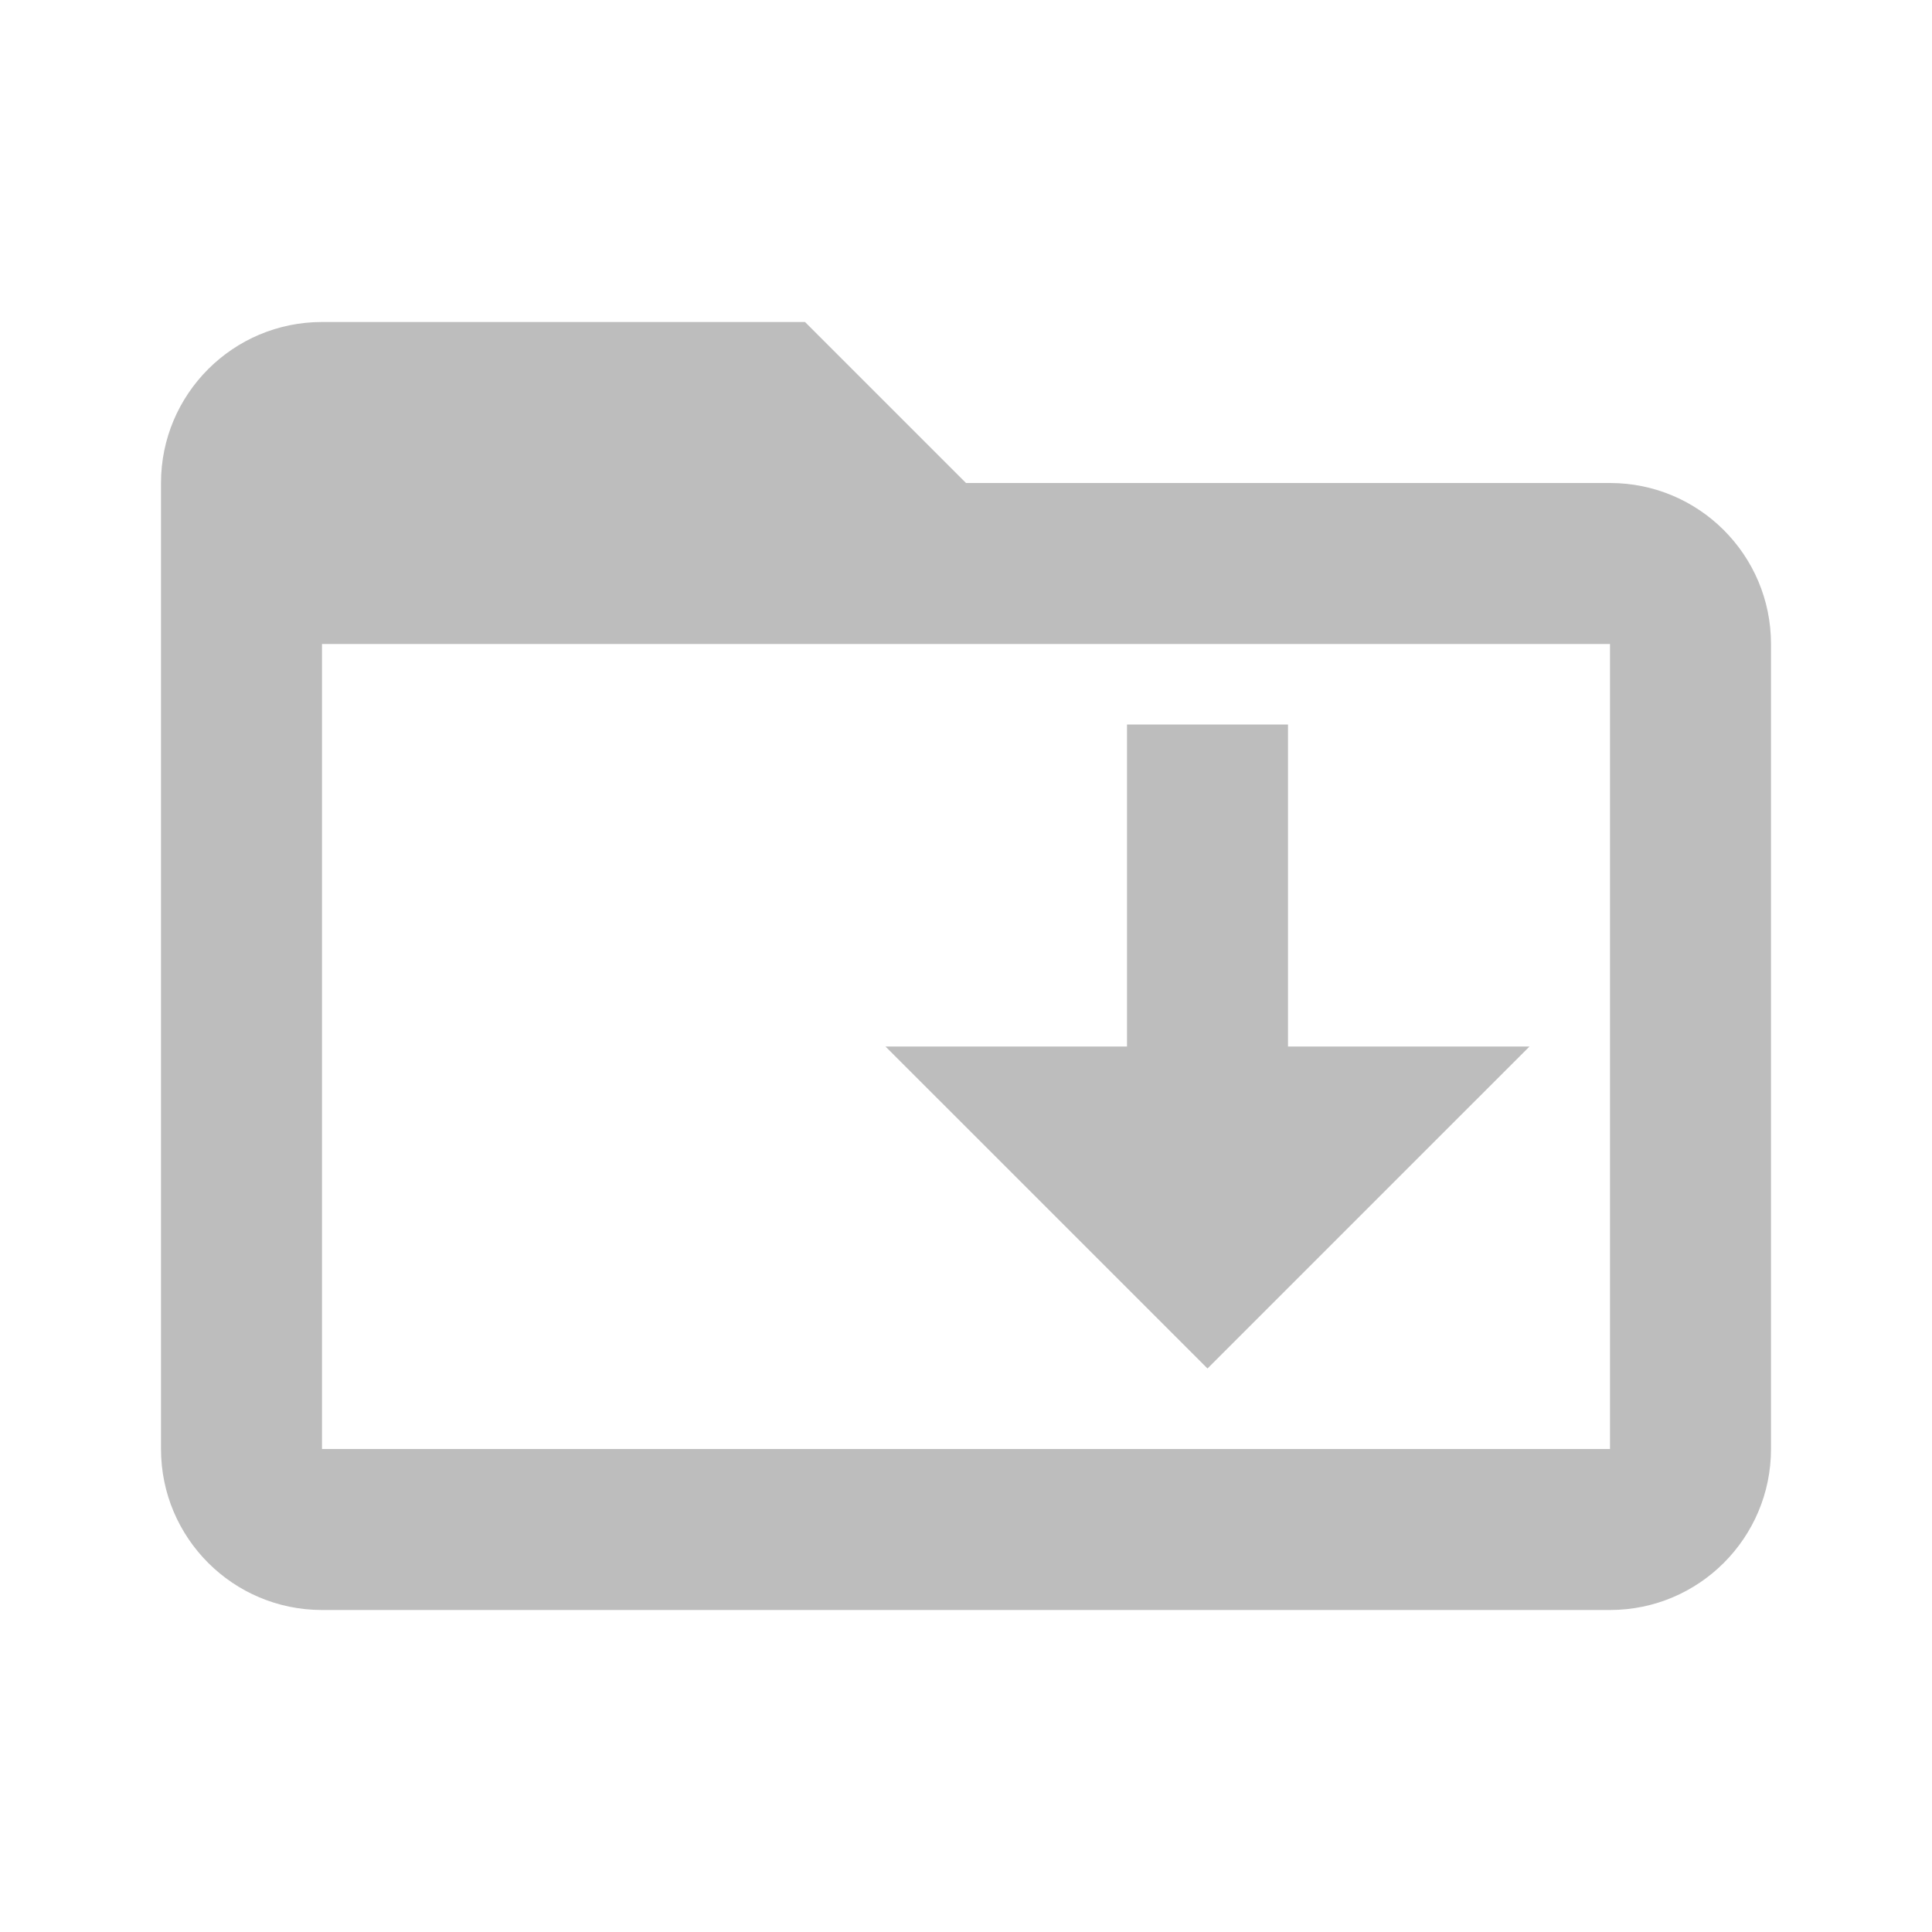
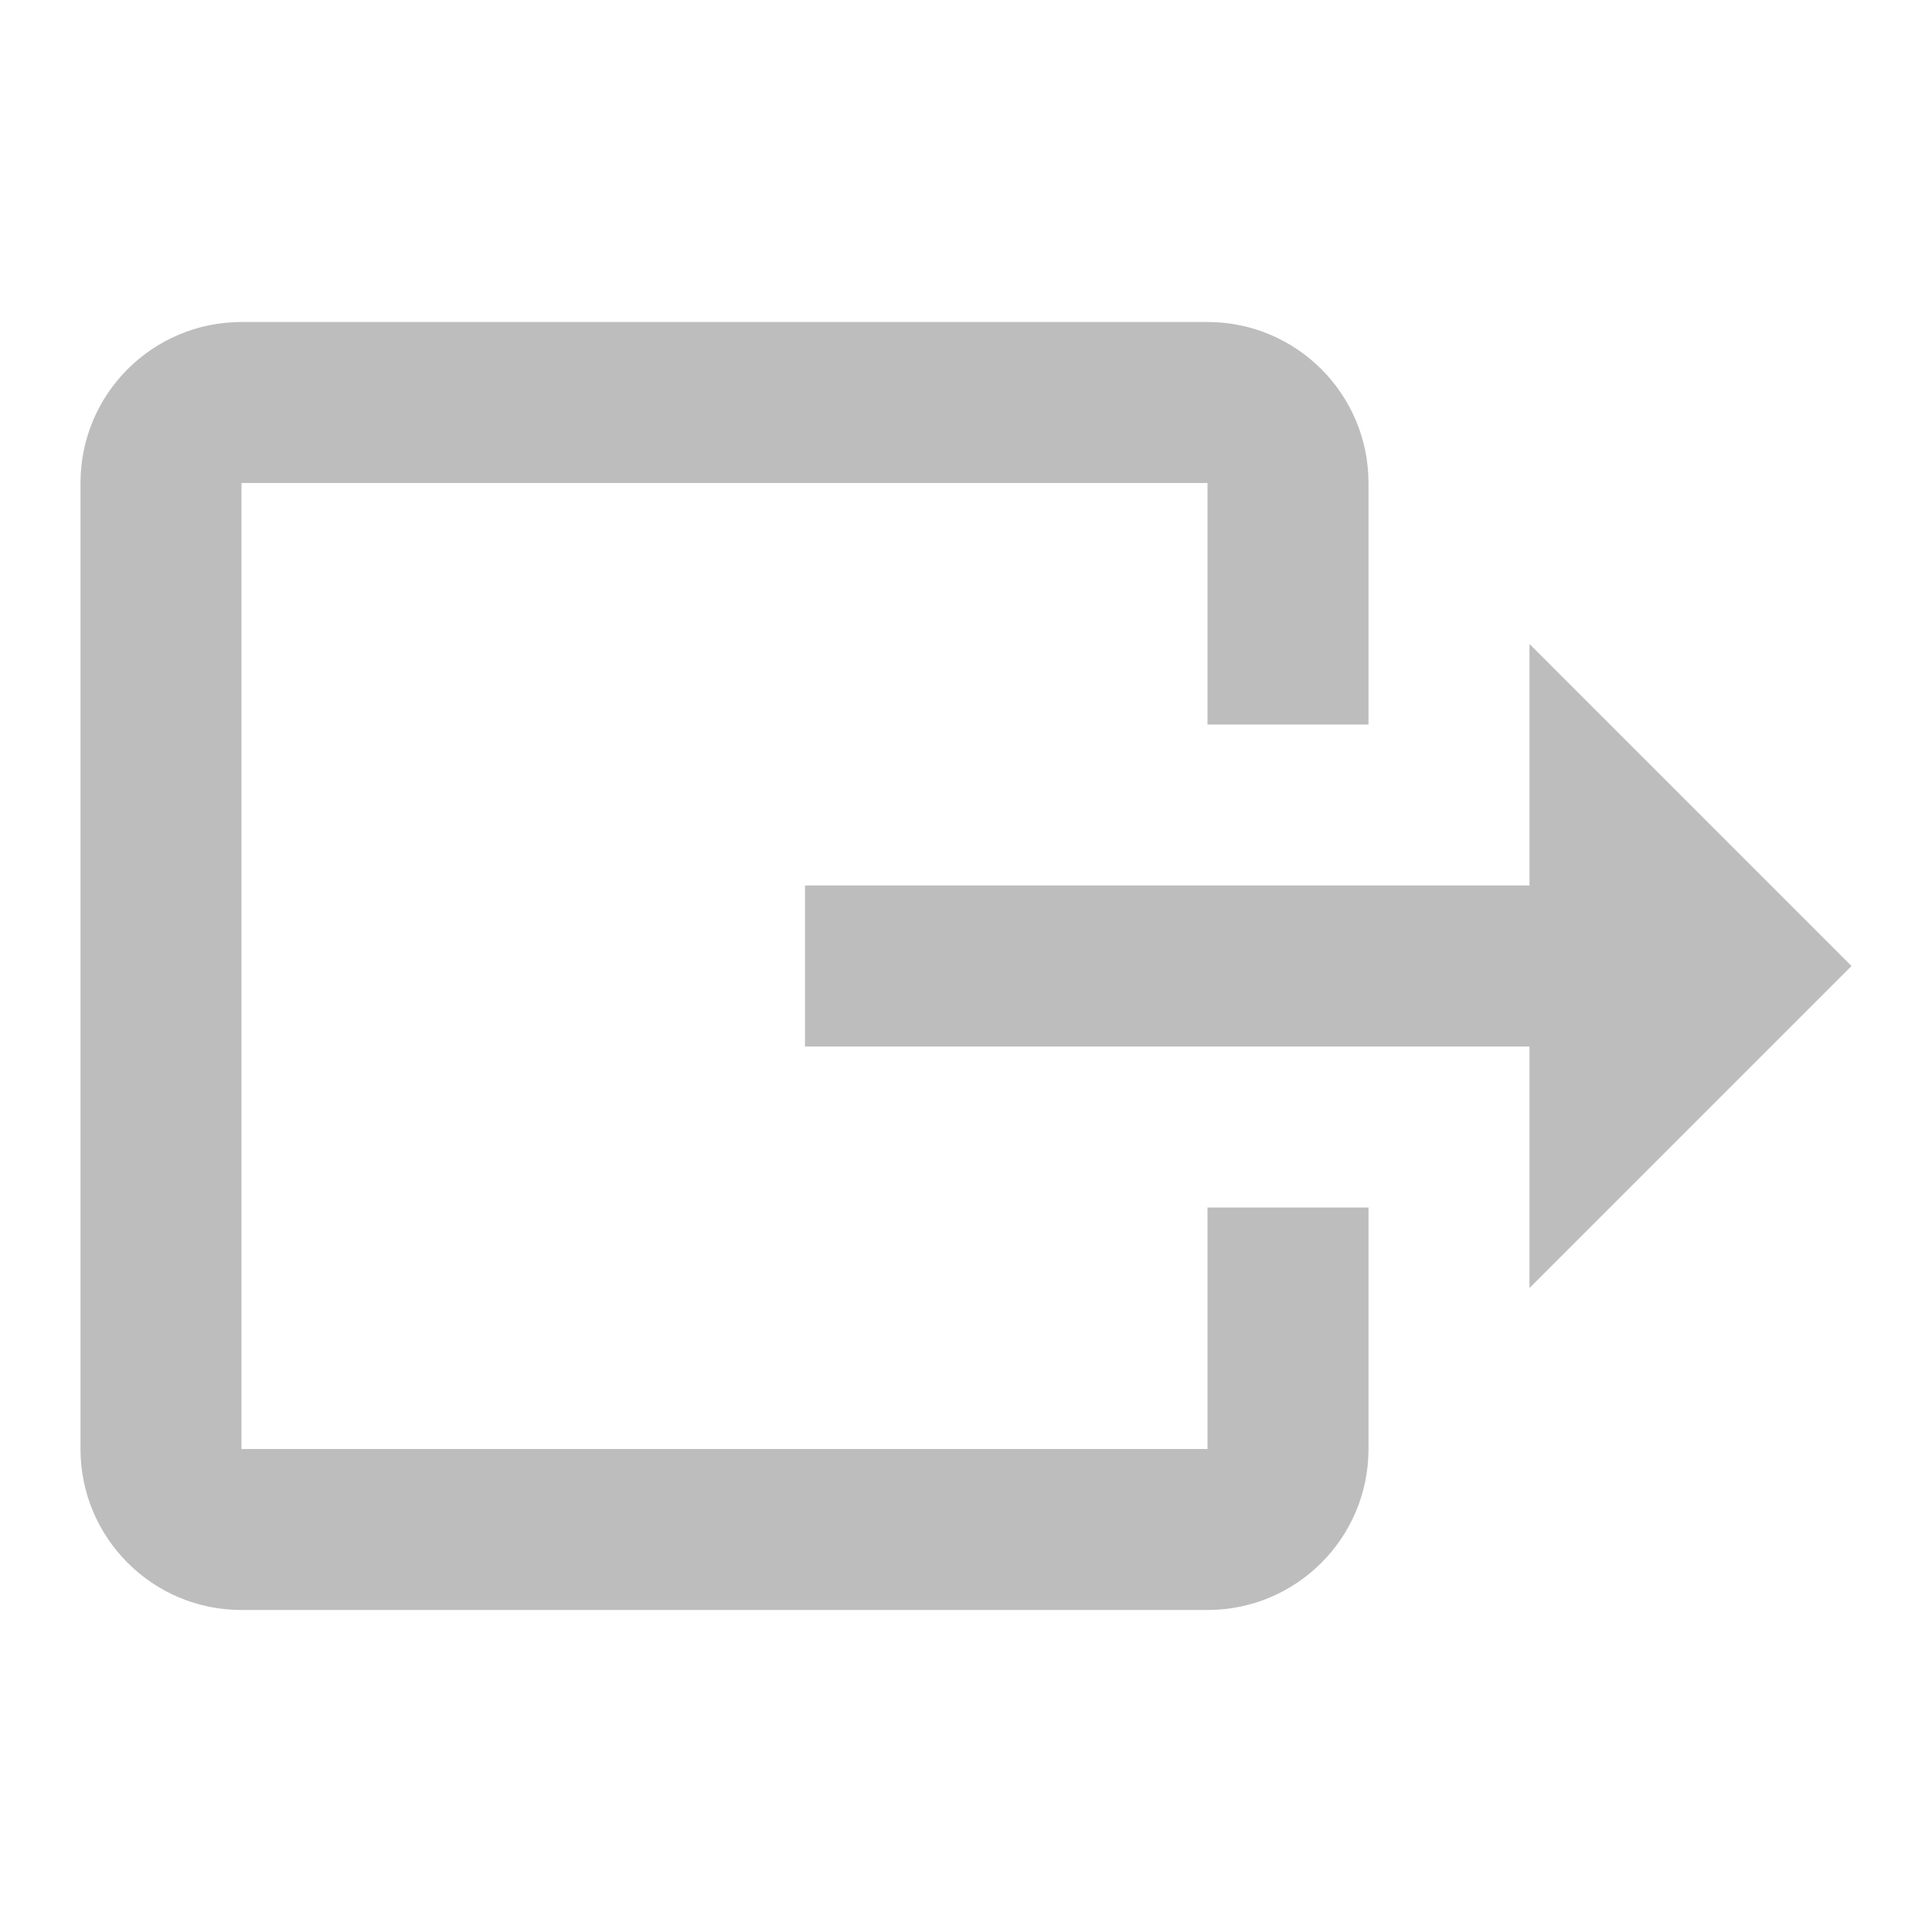
<svg xmlns="http://www.w3.org/2000/svg" viewBox="0 0 24 24">
-   <path d="M20 18H4V8H20M20 6H12L10 4H4A2 2 0 0 0 2 6V18A2 2 0 0 0 4 20H20A2 2 0 0 0 22 18V8A2 2 0 0 0 20 6M14 9H16V13H19L15 17L11 13H14Z" fill="#BDBDBD" />
+   <path d="M23,12L19,8V11H10V13H19V16M1,18V6C1,4.89 1.9,4 3,4H15A2,2 0 0,1 17,6V9H15V6H3V18H15V15H17V18A2,2 0 0,1 15,20H3A2,2 0 0,1 1,18Z" fill="#BDBDBD" />
</svg>
